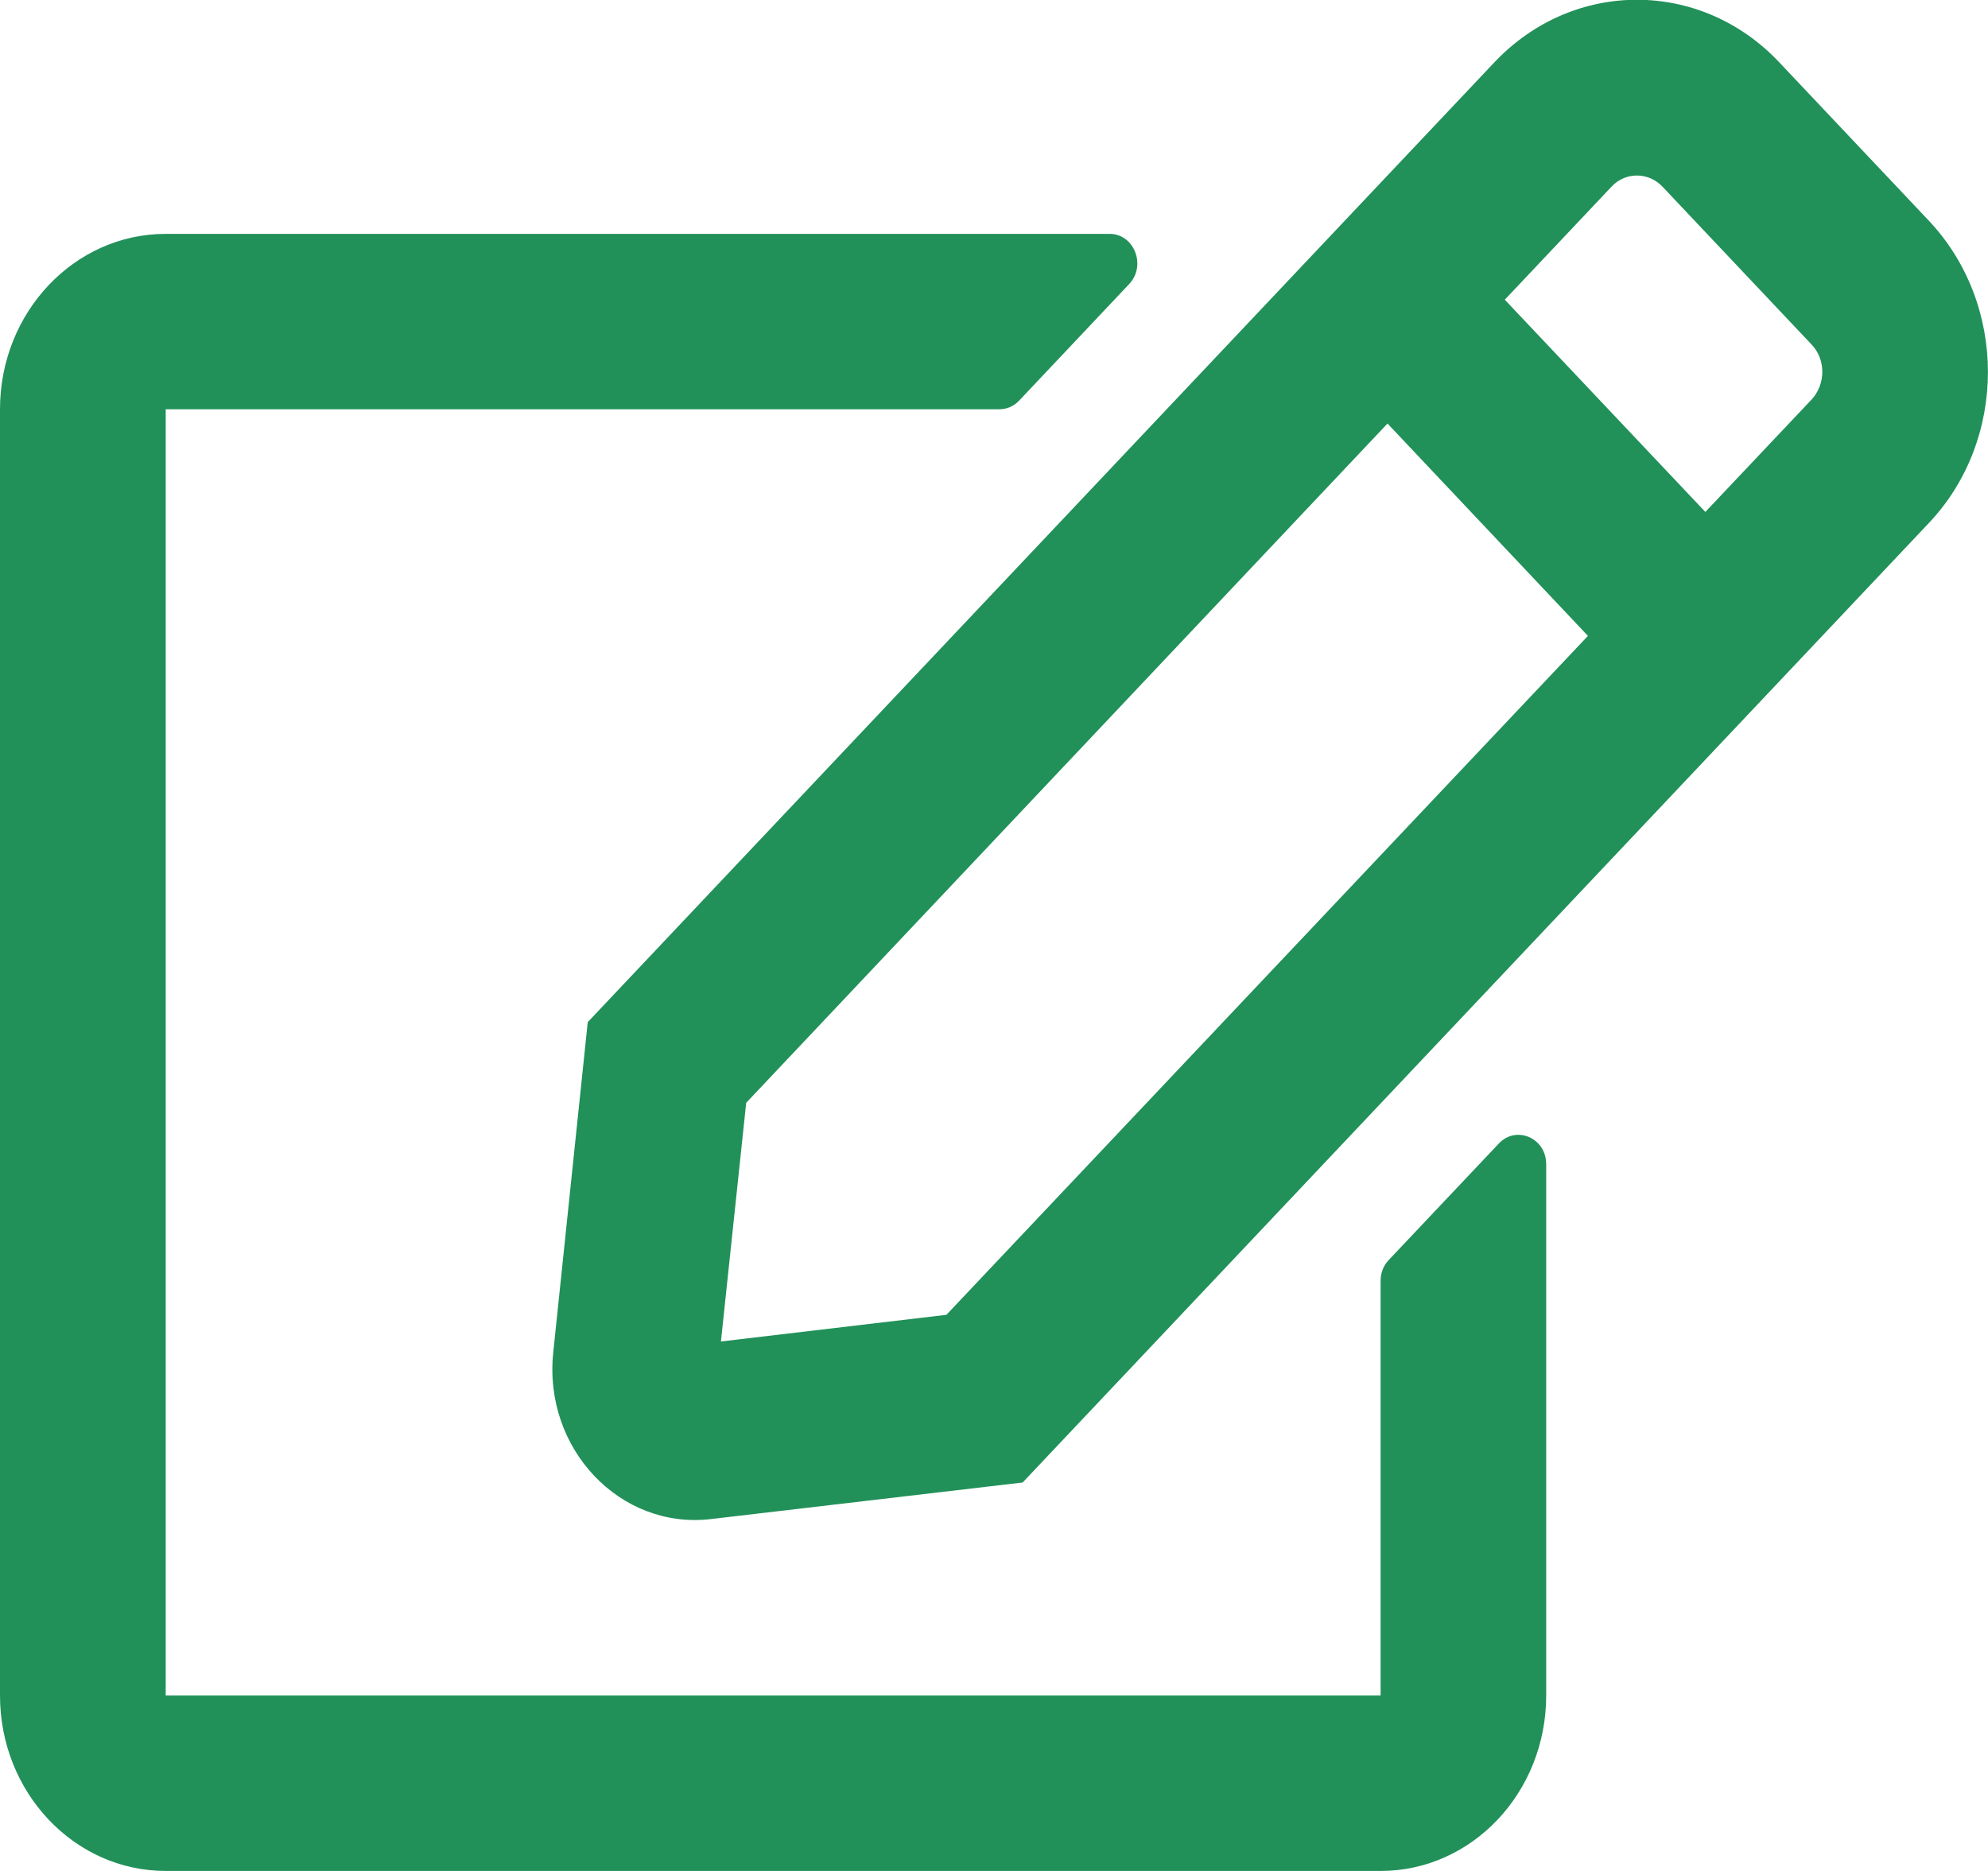
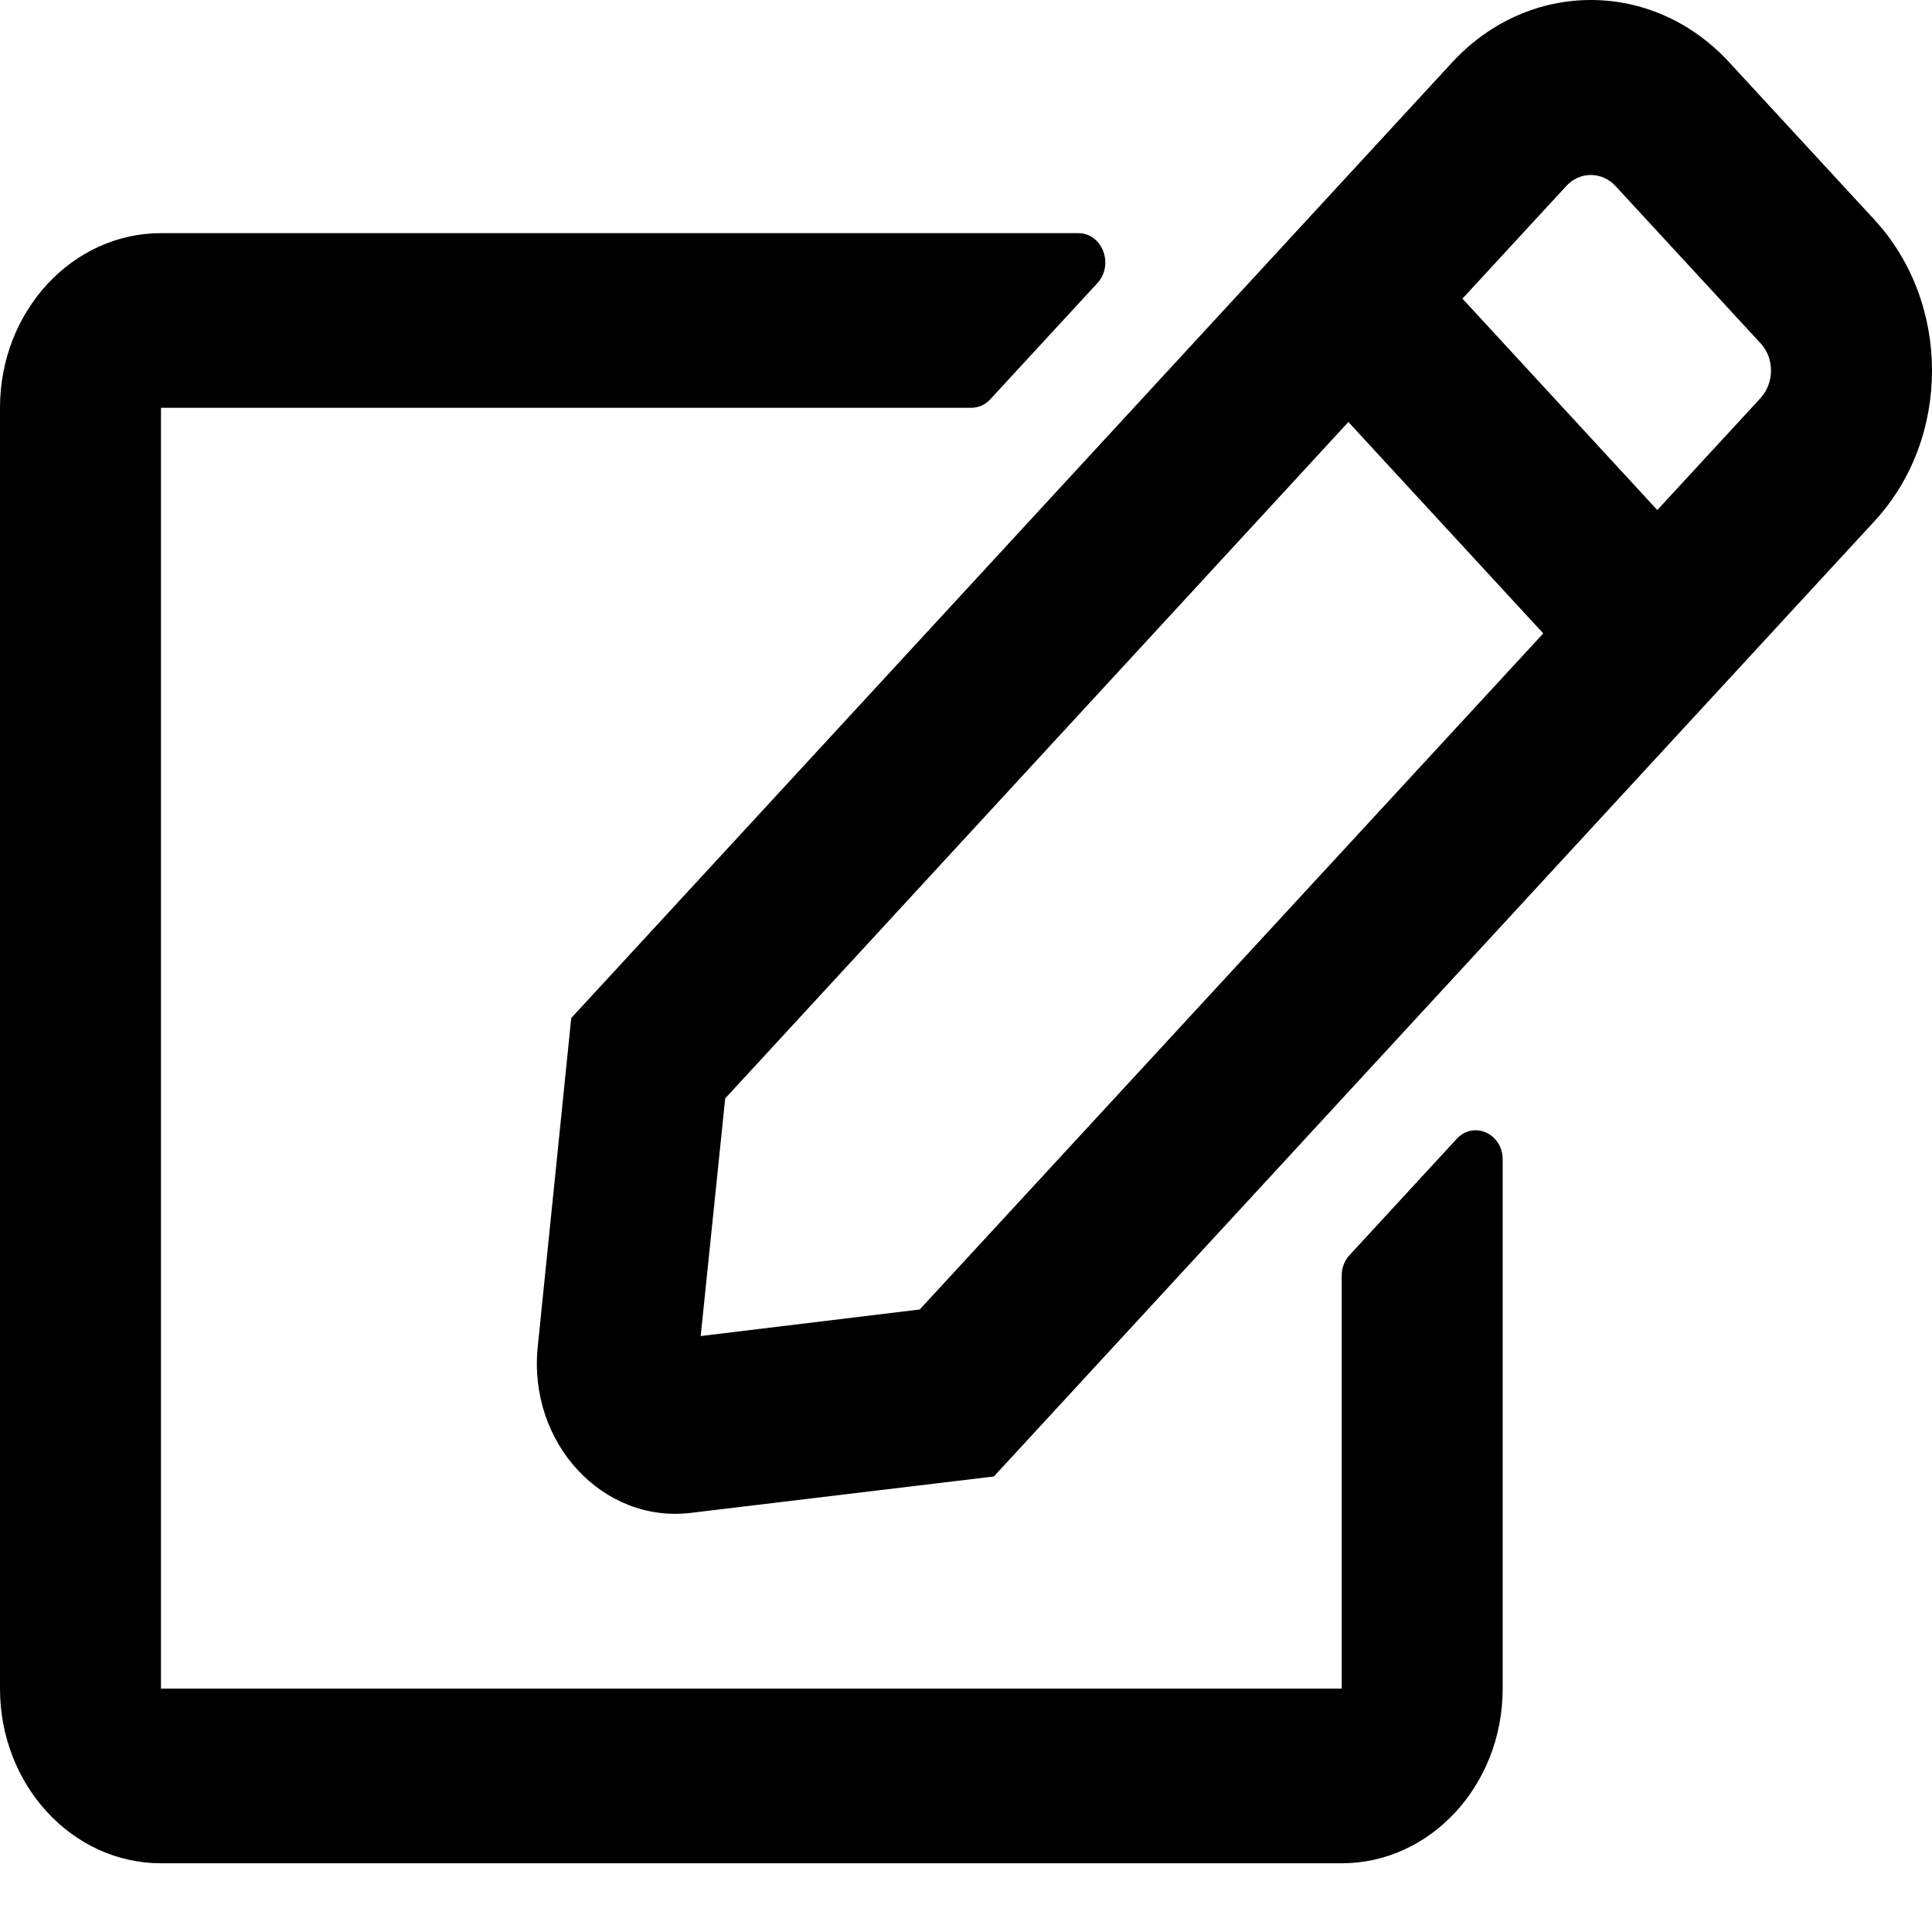
- <svg xmlns="http://www.w3.org/2000/svg" width="17" height="16" viewBox="0 0 17 16" fill="none">
-   <path d="M11.873 10.778L12.818 9.778C12.966 9.622 13.222 9.731 13.222 9.956V14.5C13.222 15.328 12.588 16 11.806 16H1.417C0.635 16 0 15.328 0 14.5V3.5C0 2.672 0.635 2 1.417 2H9.489C9.698 2 9.805 2.269 9.657 2.428L8.713 3.428C8.668 3.475 8.609 3.5 8.544 3.5H1.417V14.5H11.806V10.953C11.806 10.888 11.829 10.825 11.873 10.778ZM16.495 4.472L8.745 12.678L6.077 12.991C5.304 13.081 4.645 12.391 4.731 11.566L5.026 8.741L12.777 0.535C13.452 -0.181 14.544 -0.181 15.217 0.535L16.492 1.885C17.168 2.6 17.168 3.76 16.495 4.472ZM13.579 5.438L11.865 3.622L6.381 9.431L6.165 11.472L8.093 11.244L13.579 5.438ZM15.492 2.947L14.217 1.597C14.096 1.469 13.898 1.469 13.78 1.597L12.868 2.563L14.583 4.378L15.495 3.413C15.613 3.281 15.613 3.075 15.492 2.947Z" fill="#219159" />
+ <svg xmlns="http://www.w3.org/2000/svg" width="28" height="28" viewBox="0 0 28 28" fill="none">
+   <path d="M19.557 18.192L21.112 16.505C21.355 16.241 21.778 16.425 21.778 16.805V24.473C21.778 25.87 20.733 27.004 19.445 27.004H2.333C1.045 27.004 0 25.87 0 24.473V5.91C0 4.513 1.045 3.379 2.333 3.379H15.629C15.974 3.379 16.149 3.832 15.906 4.101L14.35 5.789C14.277 5.868 14.18 5.91 14.073 5.91H2.333V24.473H19.445V18.487C19.445 18.377 19.484 18.271 19.557 18.192ZM27.169 7.55L14.404 21.398L10.009 21.926C8.736 22.078 7.652 20.913 7.793 19.521L8.279 14.754L21.044 0.906C22.157 -0.302 23.956 -0.302 25.064 0.906L27.165 3.184C28.278 4.391 28.278 6.348 27.169 7.55ZM22.366 9.18L19.542 6.116L10.51 15.919L10.155 19.363L13.329 18.978L22.366 9.18ZM25.517 4.977L23.416 2.699C23.217 2.482 22.892 2.482 22.697 2.699L21.195 4.328L24.019 7.392L25.521 5.763C25.716 5.541 25.716 5.193 25.517 4.977Z" fill="black" />
</svg>
